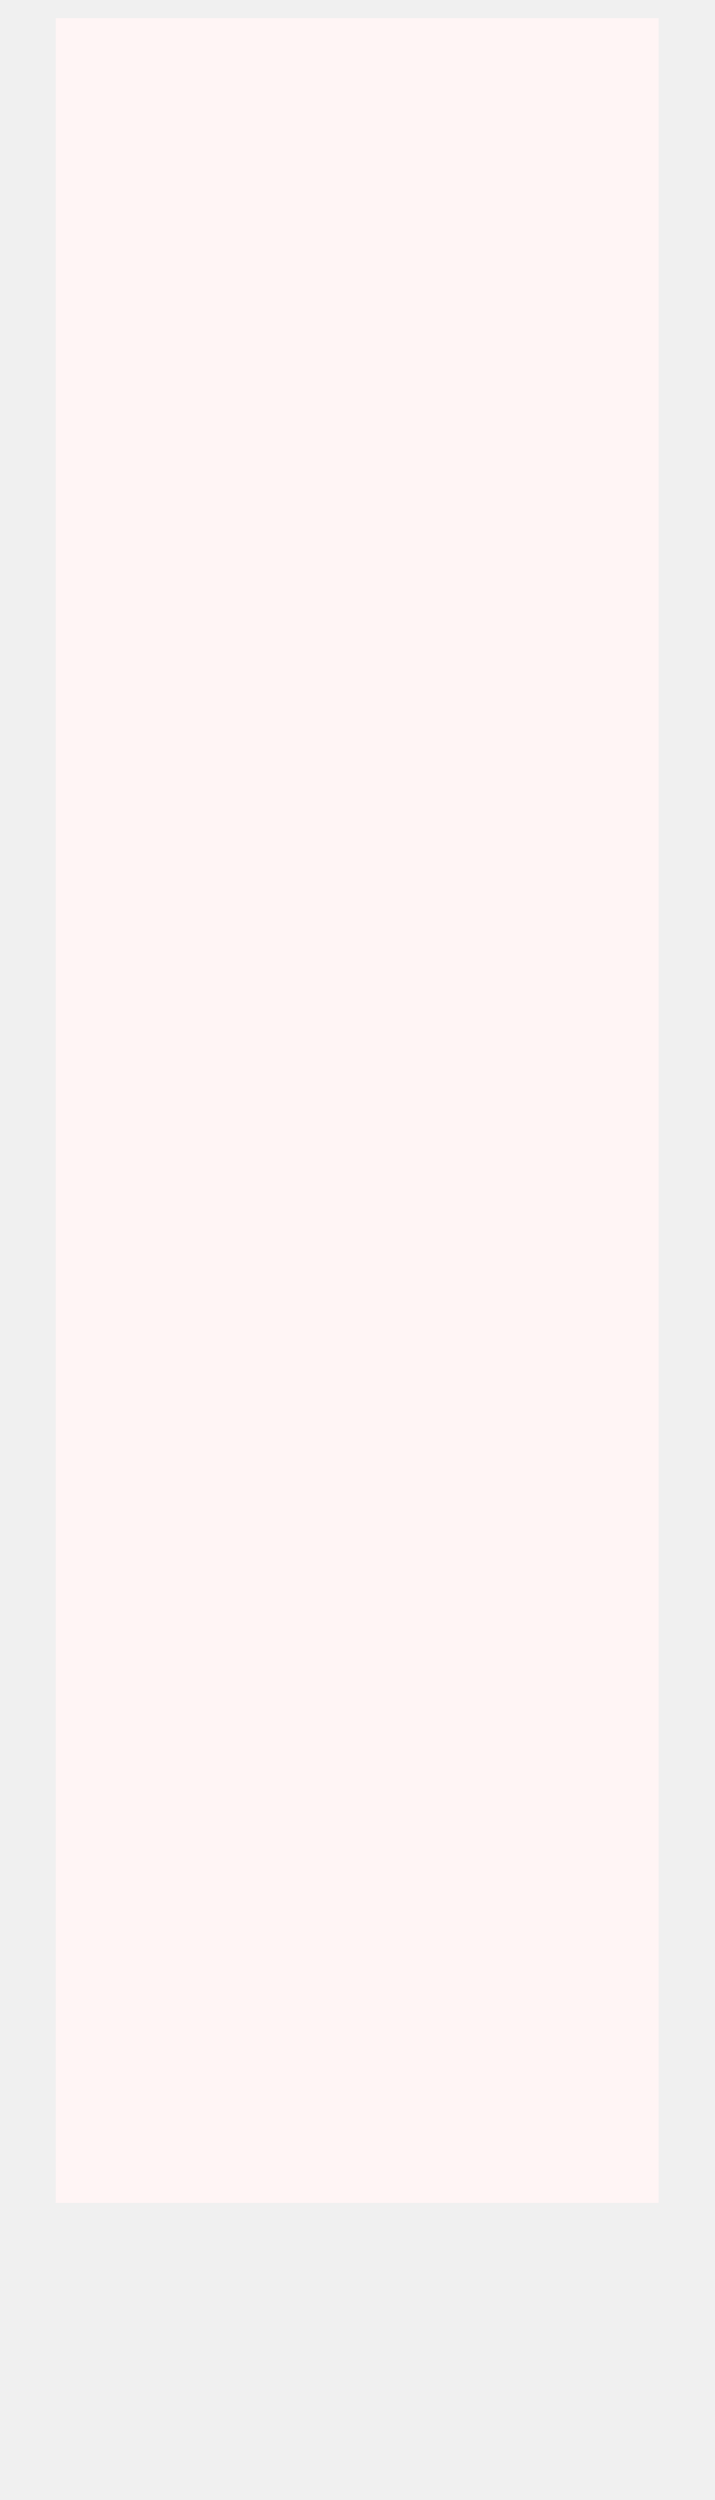
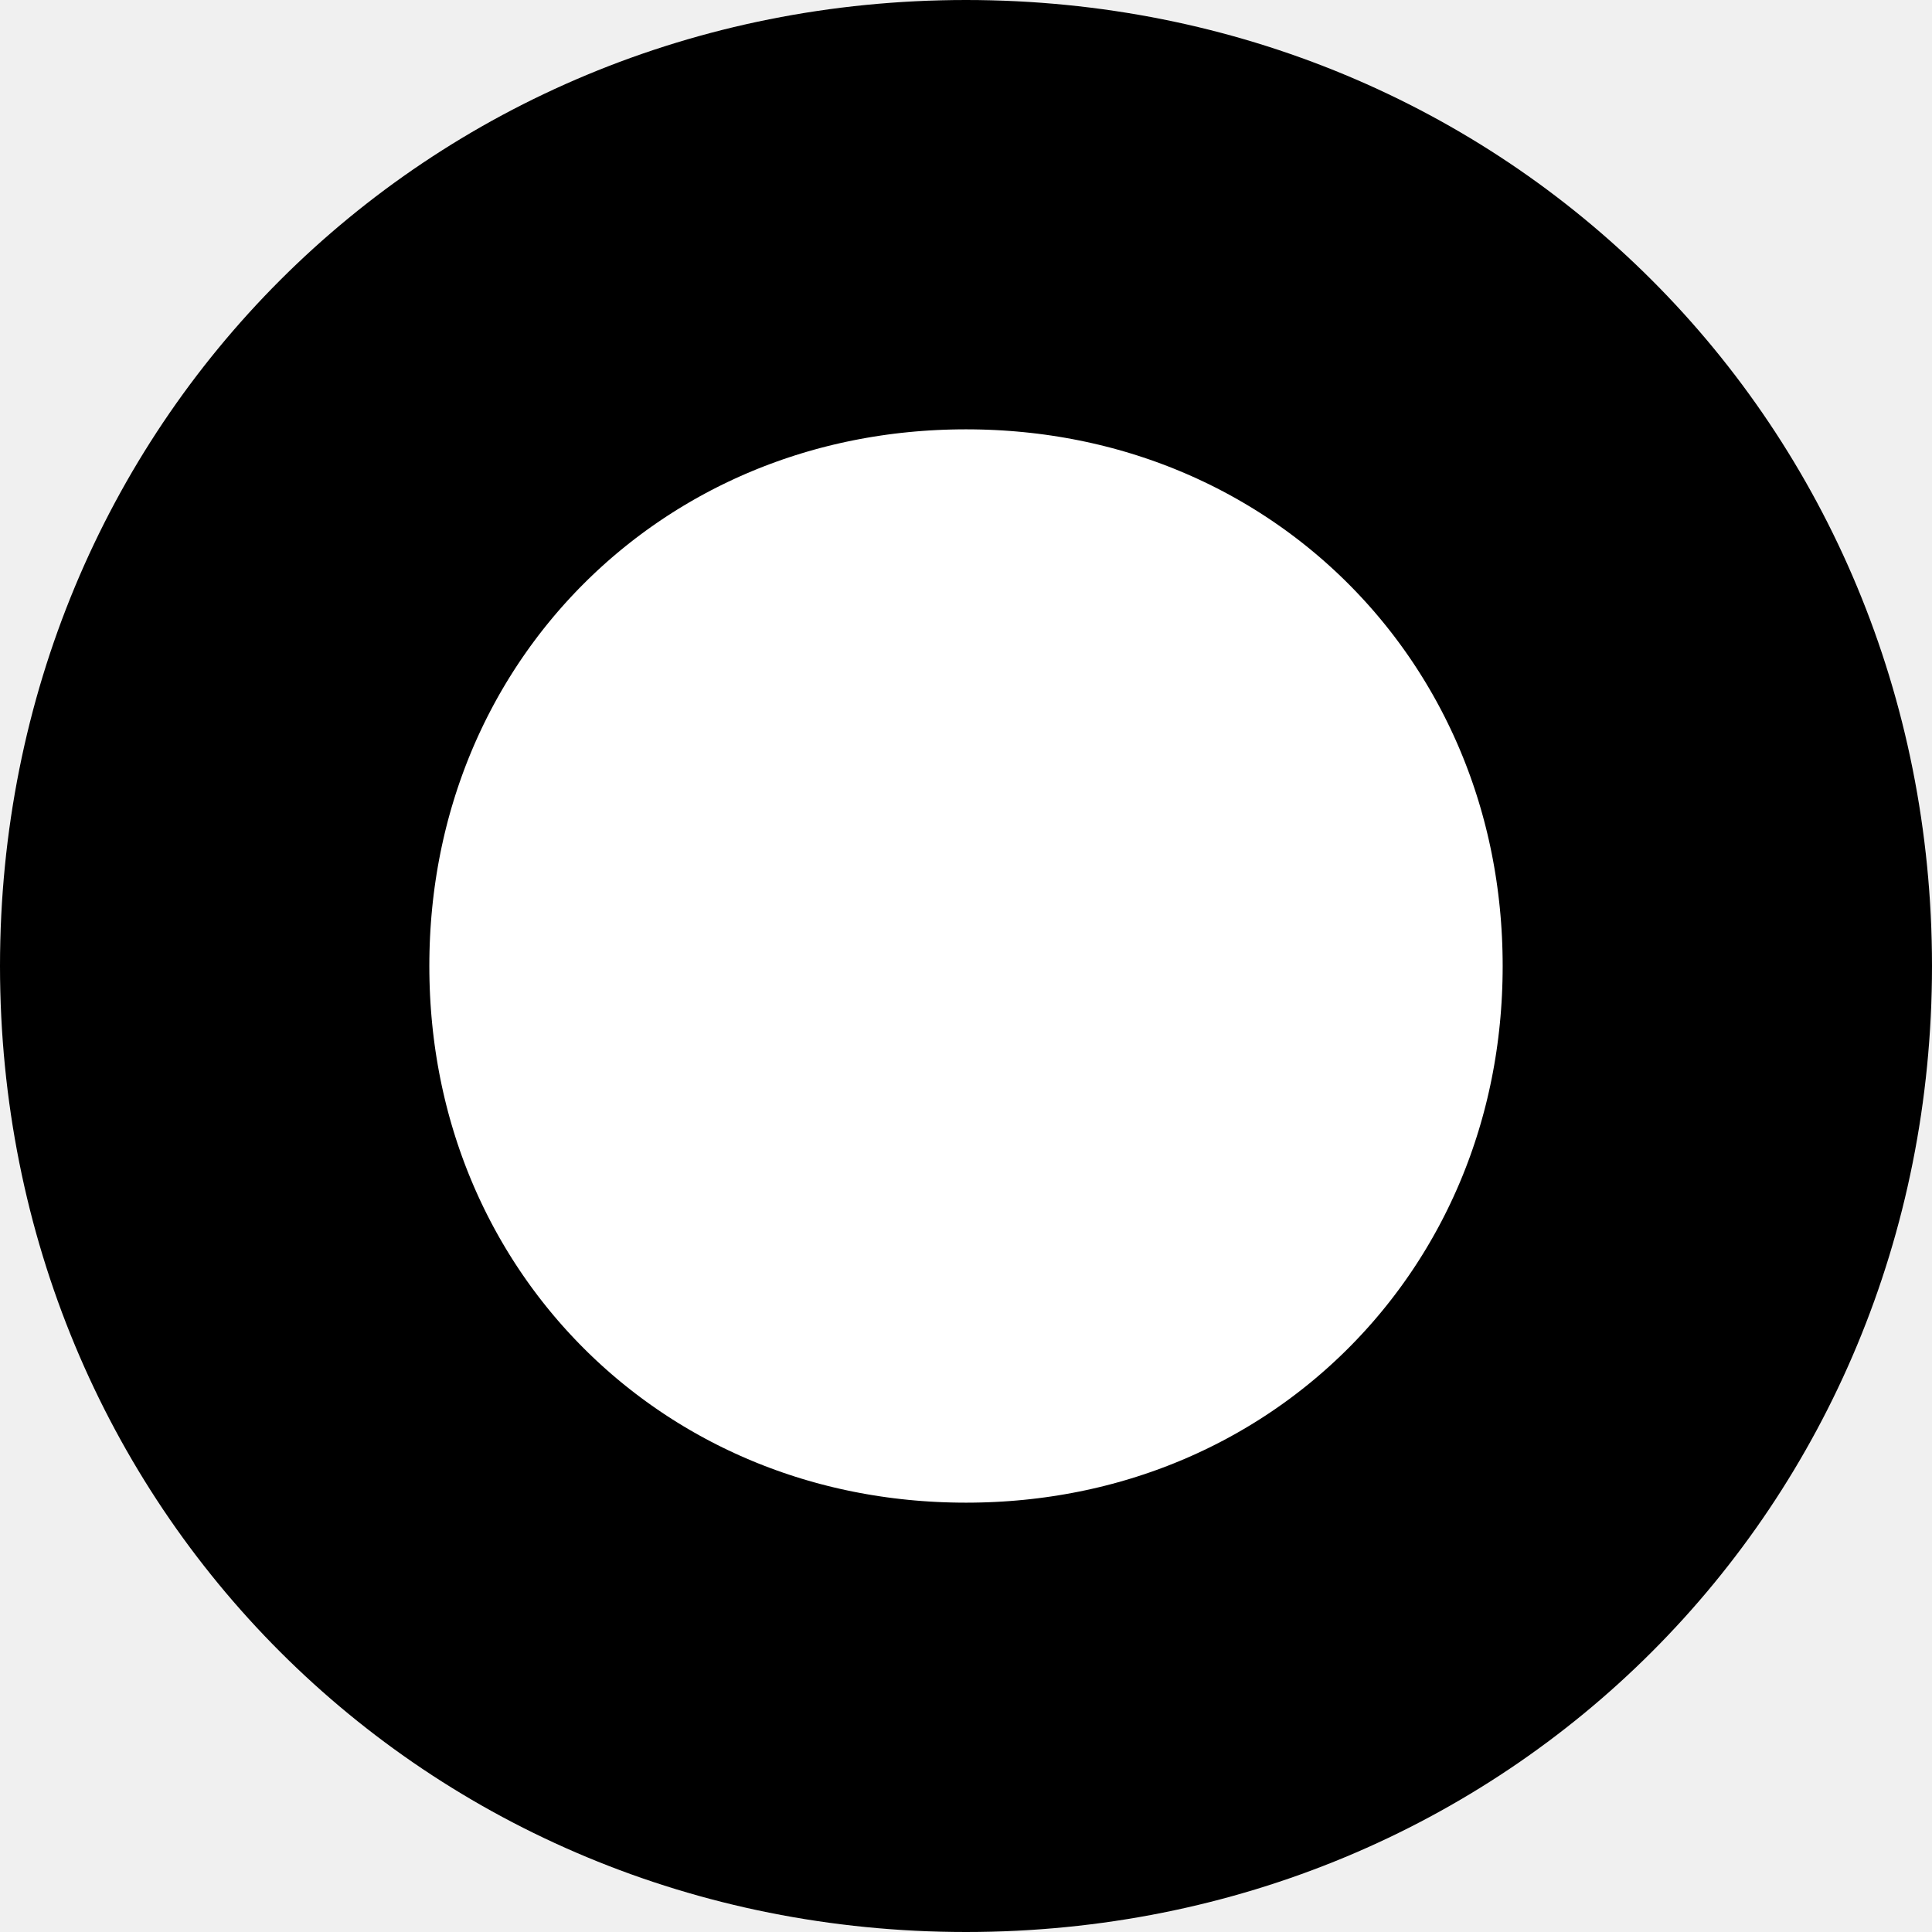
- <svg xmlns="http://www.w3.org/2000/svg" version="1.1" width="2px" height="7px">
+ <svg xmlns="http://www.w3.org/2000/svg" version="1.1" width="9px" height="9px">
  <defs>
    <pattern id="BGPattern" patternUnits="userSpaceOnUse" alignment="0 0" imageRepeat="None" />
-     <mask fill="white" id="Clip9031">
-       <path d="M 0.156 6.168  L 0.156 0.051  L 1.844 0.051  L 1.844 6.168  L 0.156 6.168  Z " fill-rule="evenodd" />
+     <mask fill="white" id="Clip13330">
+       <path d="M 0 4.5  C 0 1.98  1.98 0  4.5 0  C 7.02 0  9 1.98  9 4.5  C 9 7.02  7.02 9  4.5 9  C 1.98 9  0 7.02  0 4.5  Z " fill-rule="evenodd" />
    </mask>
  </defs>
-   <g transform="matrix(1 0 0 1 -102 -1353 )">
-     <path d="M 0.156 6.168  L 0.156 0.051  L 1.844 0.051  L 1.844 6.168  L 0.156 6.168  Z " fill-rule="nonzero" fill="rgba(255, 245, 245, 1)" stroke="none" transform="matrix(1 0 0 1 102 1353 )" class="fill" />
-     <path d="M 0.156 6.168  L 0.156 0.051  L 1.844 0.051  L 1.844 6.168  L 0.156 6.168  Z " stroke-width="0" stroke-dasharray="0" stroke="rgba(255, 255, 255, 0)" fill="none" transform="matrix(1 0 0 1 102 1353 )" class="stroke" mask="url(#Clip9031)" />
+   <g transform="matrix(1 0 0 1 -65 -1994 )">
+     <path d="M 0 4.5  C 0 1.98  1.98 0  4.5 0  C 7.02 0  9 1.98  9 4.5  C 9 7.02  7.02 9  4.5 9  C 1.98 9  0 7.02  0 4.5  Z " fill-rule="nonzero" fill="rgba(255, 255, 255, 1)" stroke="none" transform="matrix(1 0 0 1 65 1994 )" class="fill" />
+     <path d="M 0 4.5  C 0 1.98  1.98 0  4.5 0  C 7.02 0  9 1.98  9 4.5  C 9 7.02  7.02 9  4.5 9  C 1.98 9  0 7.02  0 4.5  Z " stroke-width="4" stroke-dasharray="0" stroke="rgba(0, 0, 0, 1)" fill="none" transform="matrix(1 0 0 1 65 1994 )" class="stroke" mask="url(#Clip13330)" />
  </g>
</svg>
